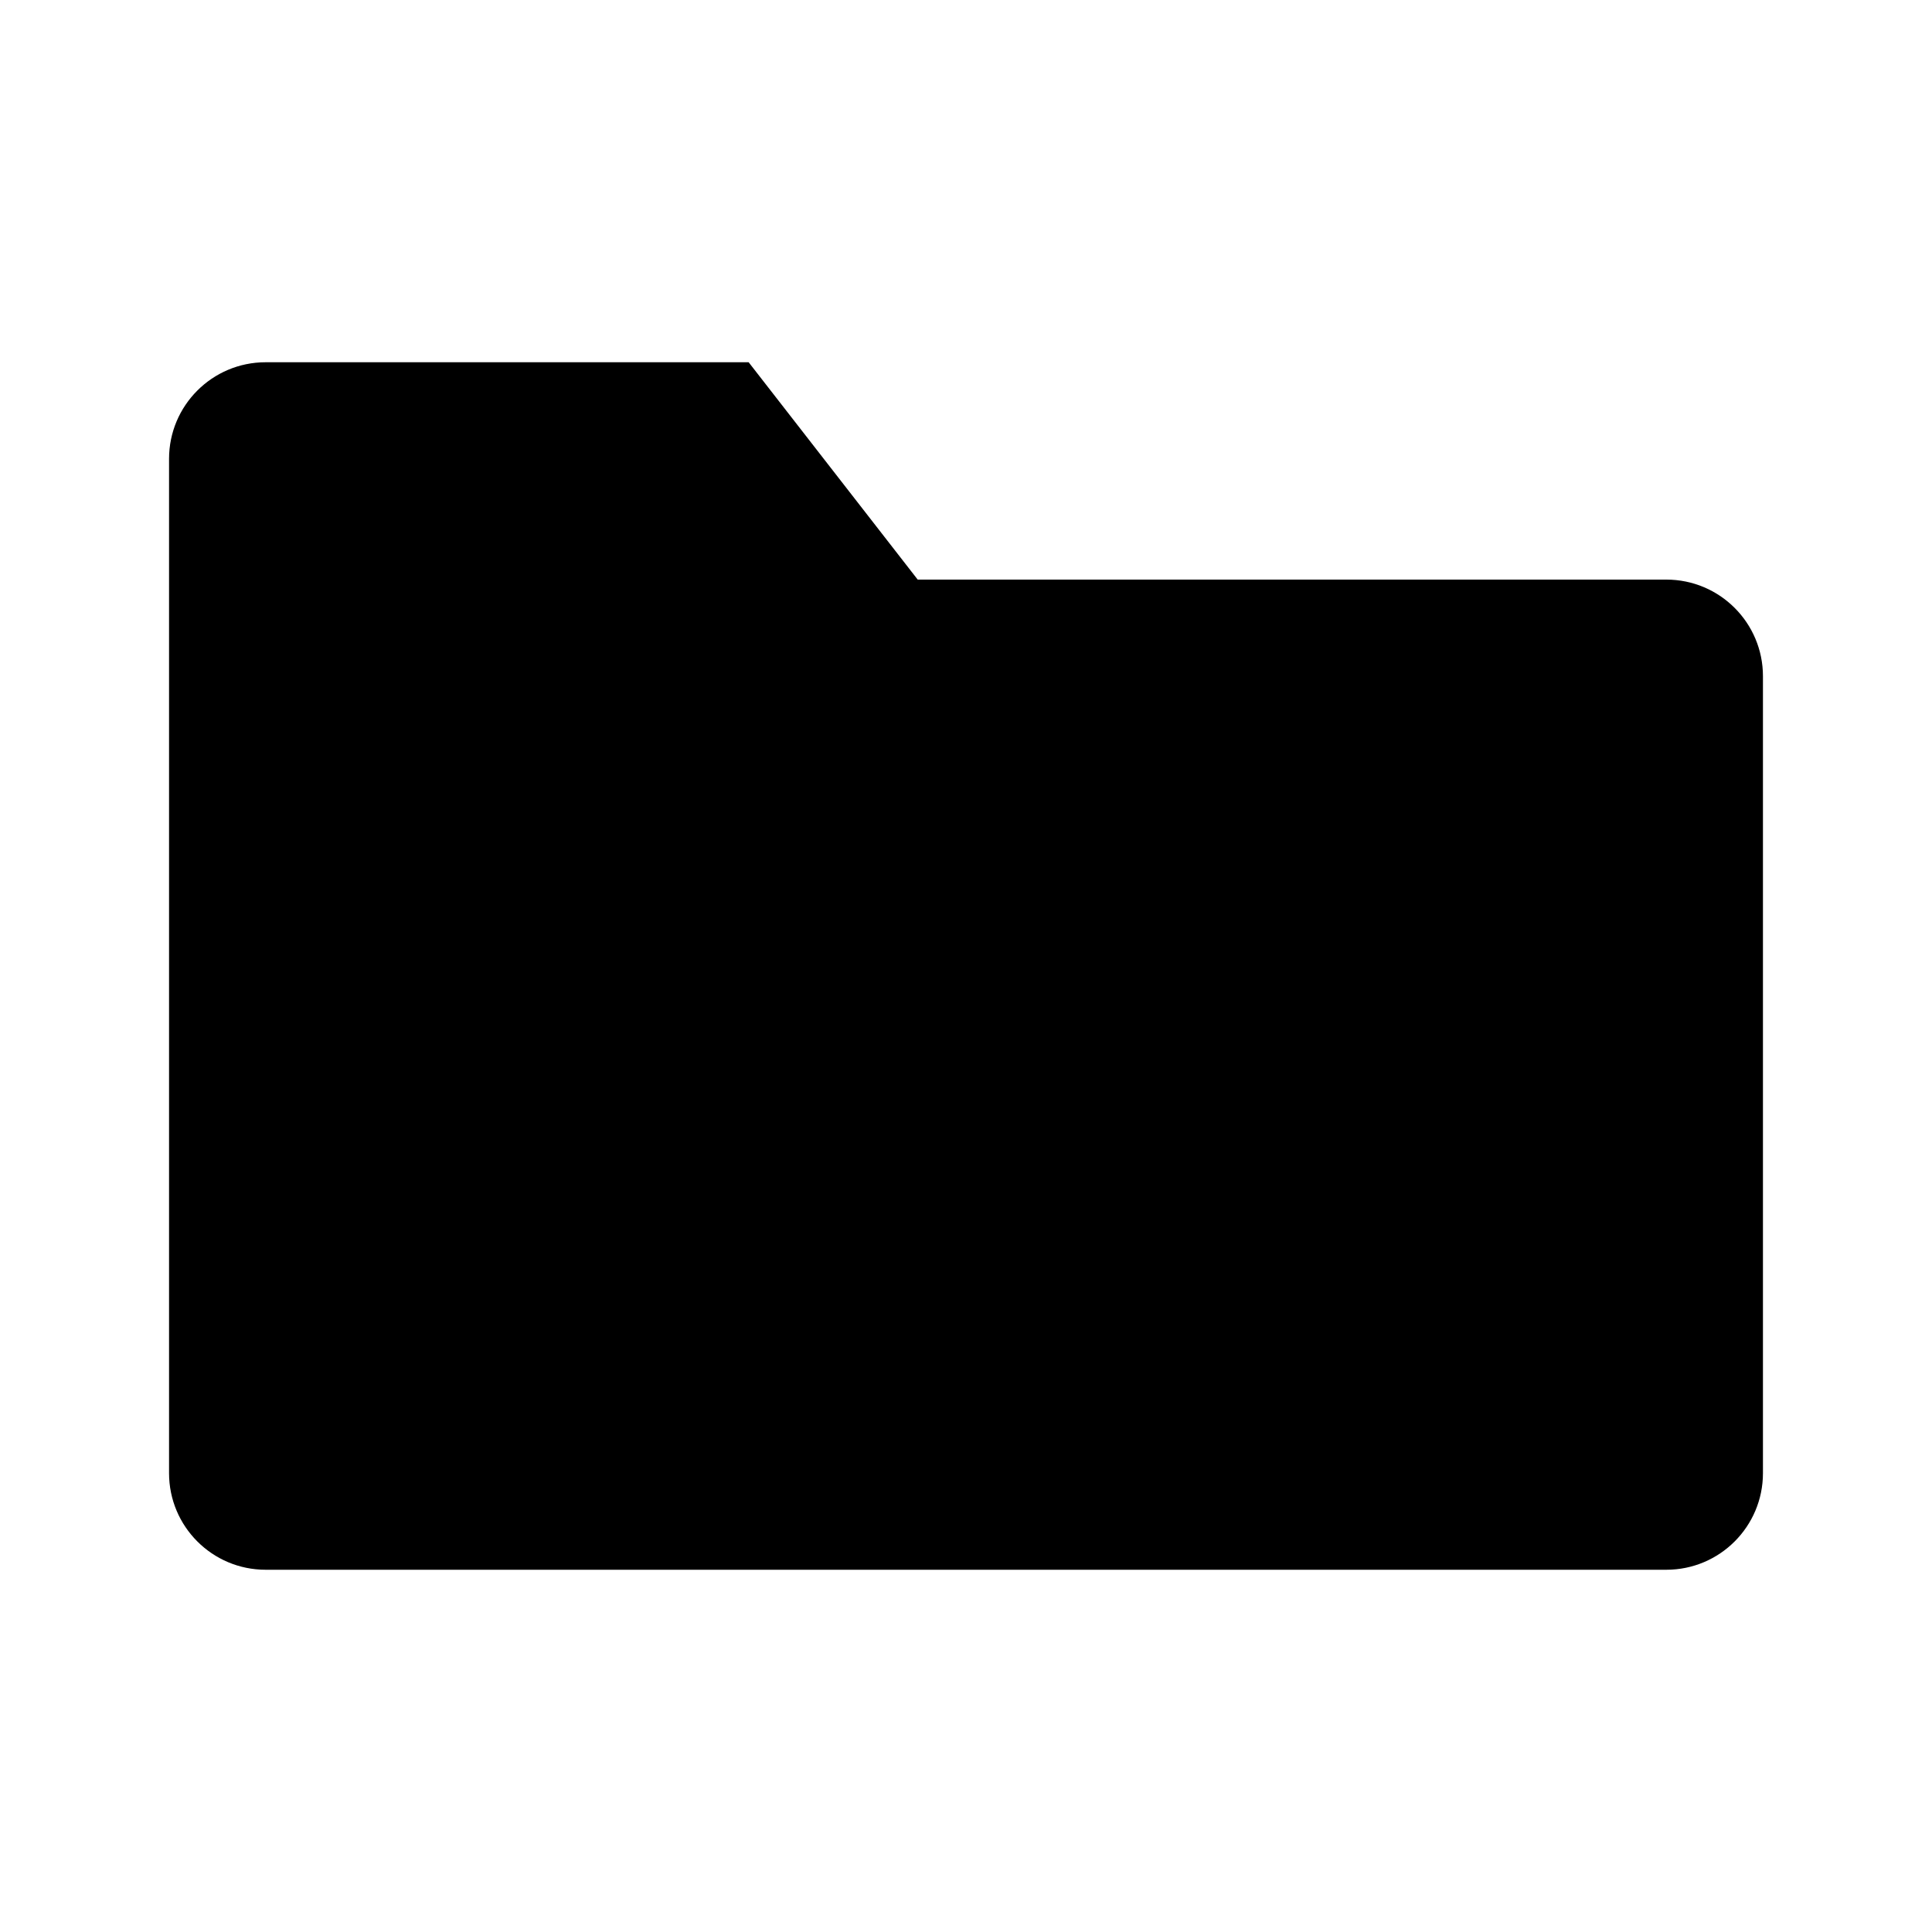
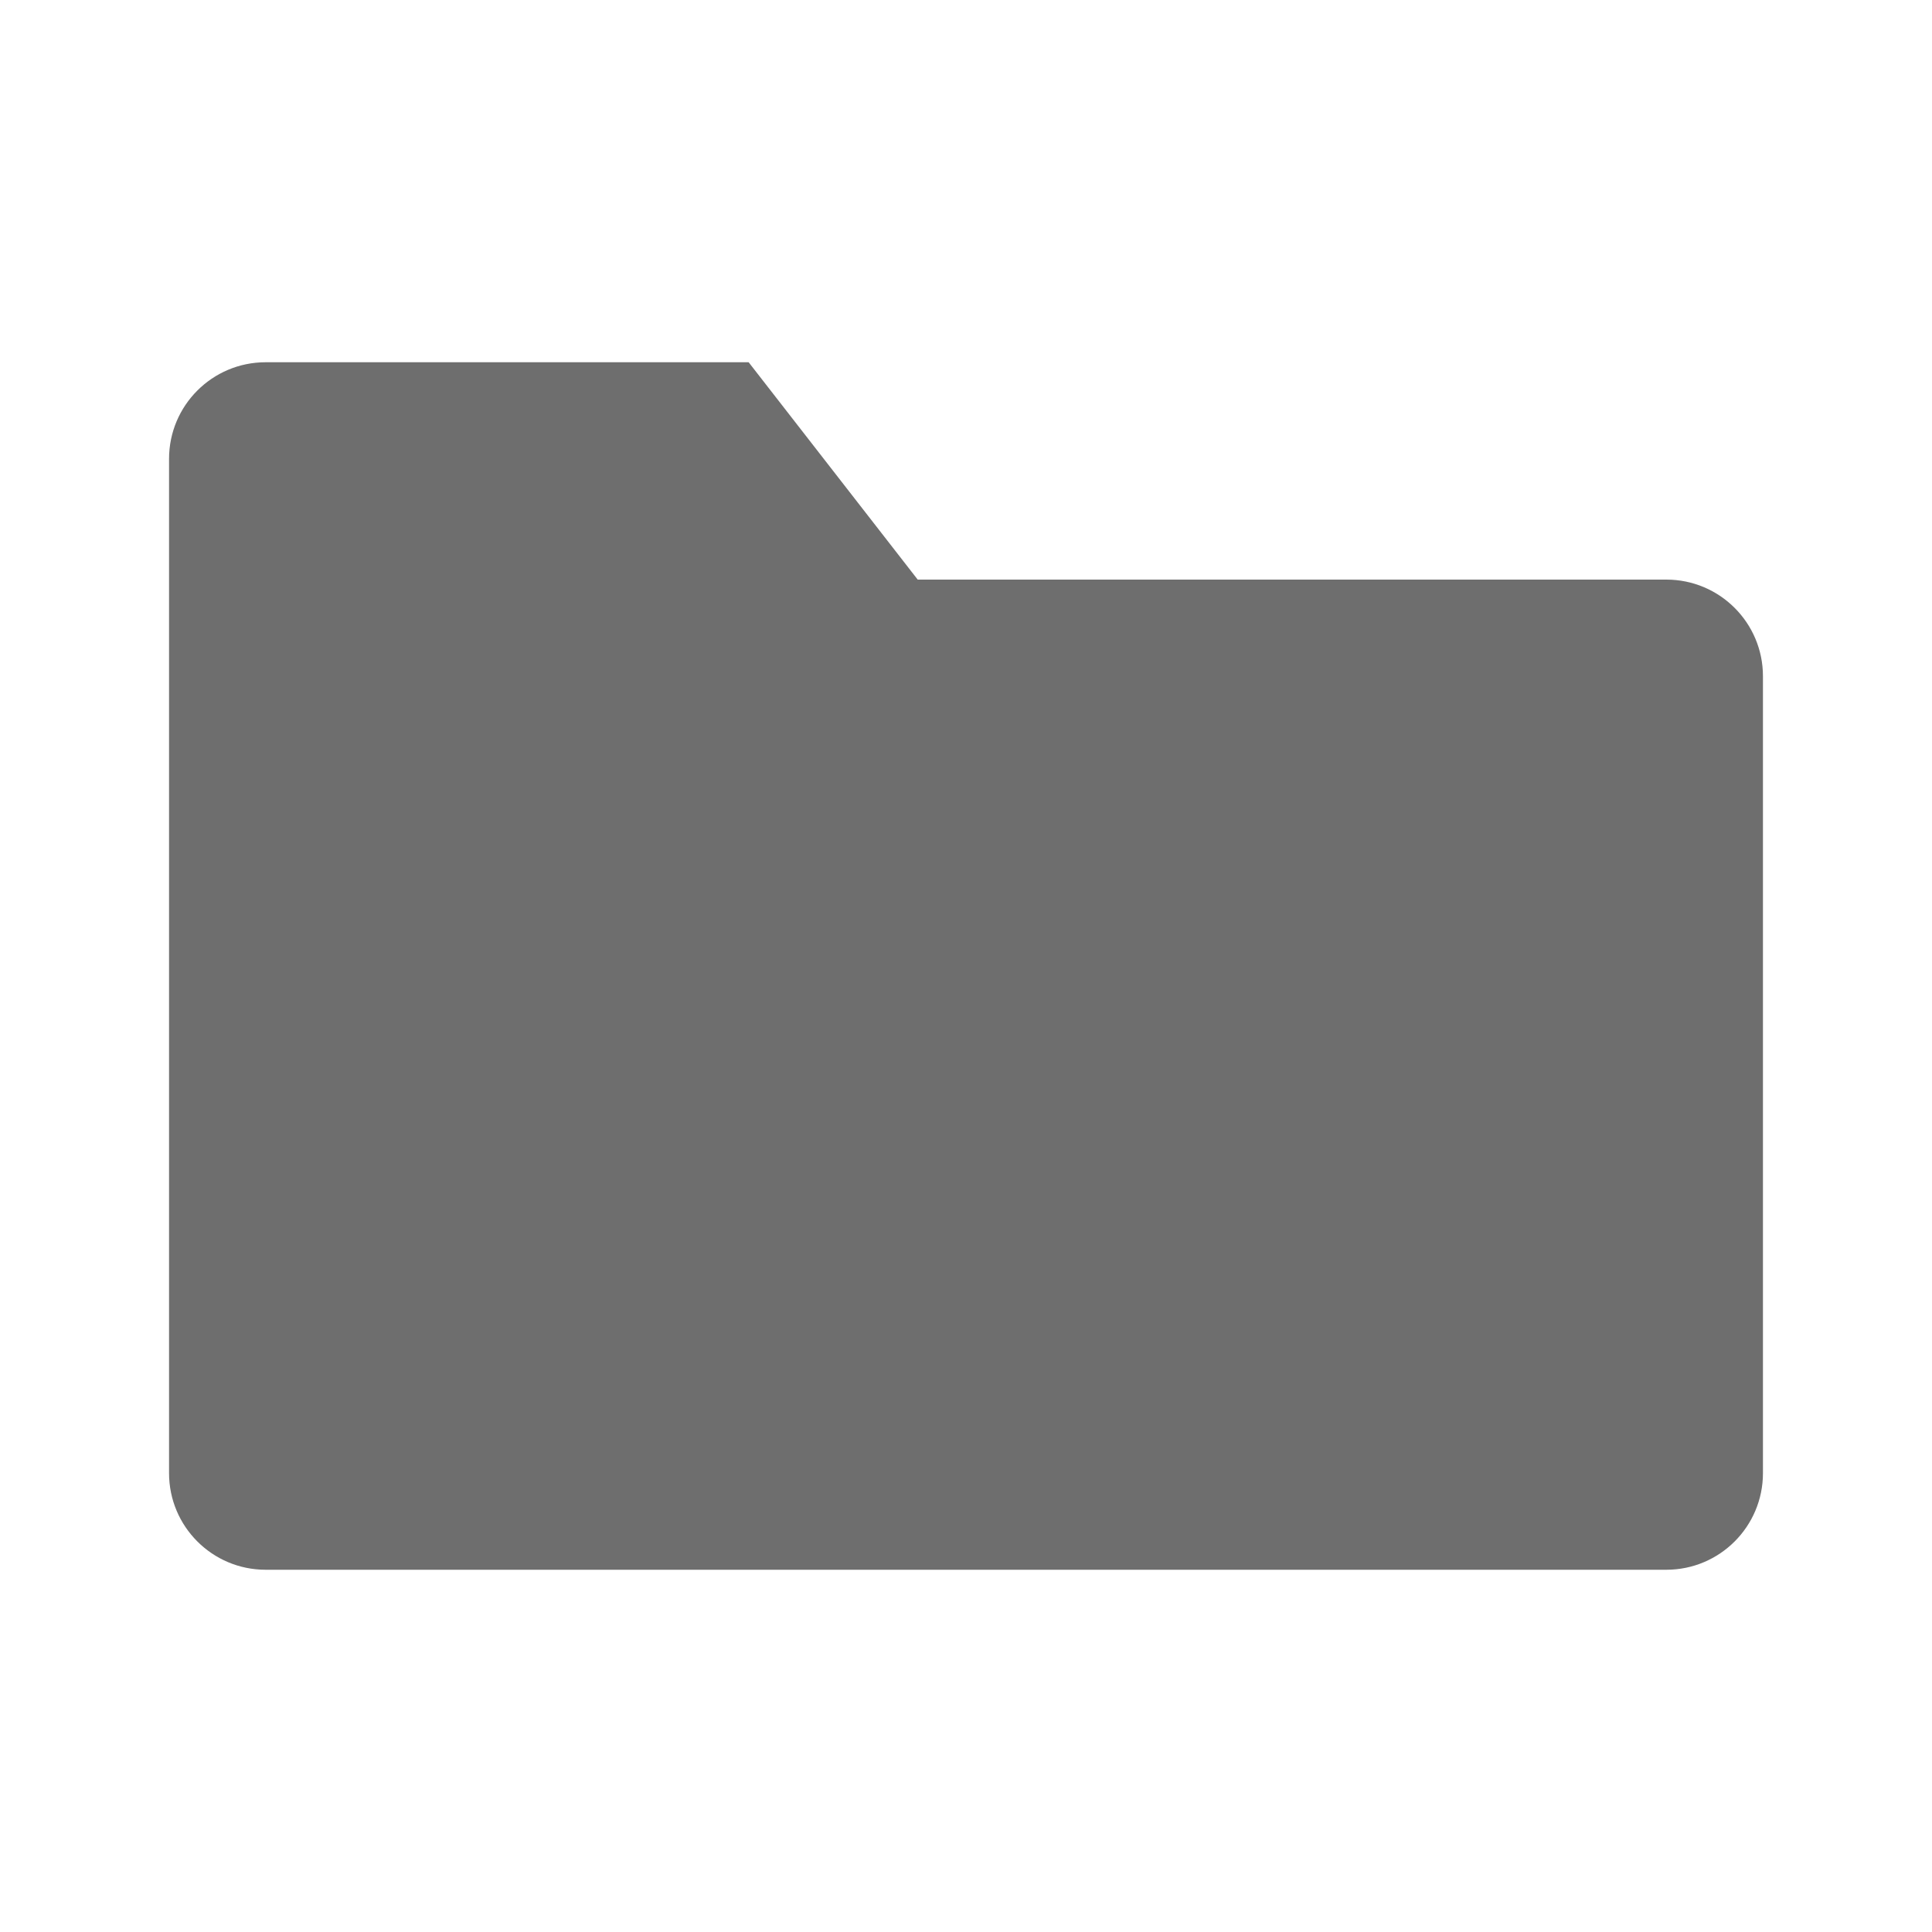
<svg xmlns="http://www.w3.org/2000/svg" width="16" height="16" viewBox="0 0 16 16" fill="none">
-   <path fill="currentColor" d="M2.2 3a.8.8 0 0 0-.8.8v8.4a.8.8 0 0 0 .8.8h11.6a.8.8 0 0 0 .8-.8V5.6a.8.8 0 0 0-.8-.8H7.6L6.2 3H2.2z" />
+   <path fill="#6e6e6e" d="M2.2 3a.8.8 0 0 0-.8.8v8.4a.8.8 0 0 0 .8.8h11.6a.8.8 0 0 0 .8-.8V5.6a.8.8 0 0 0-.8-.8H7.6L6.2 3H2.2z" />
</svg>
